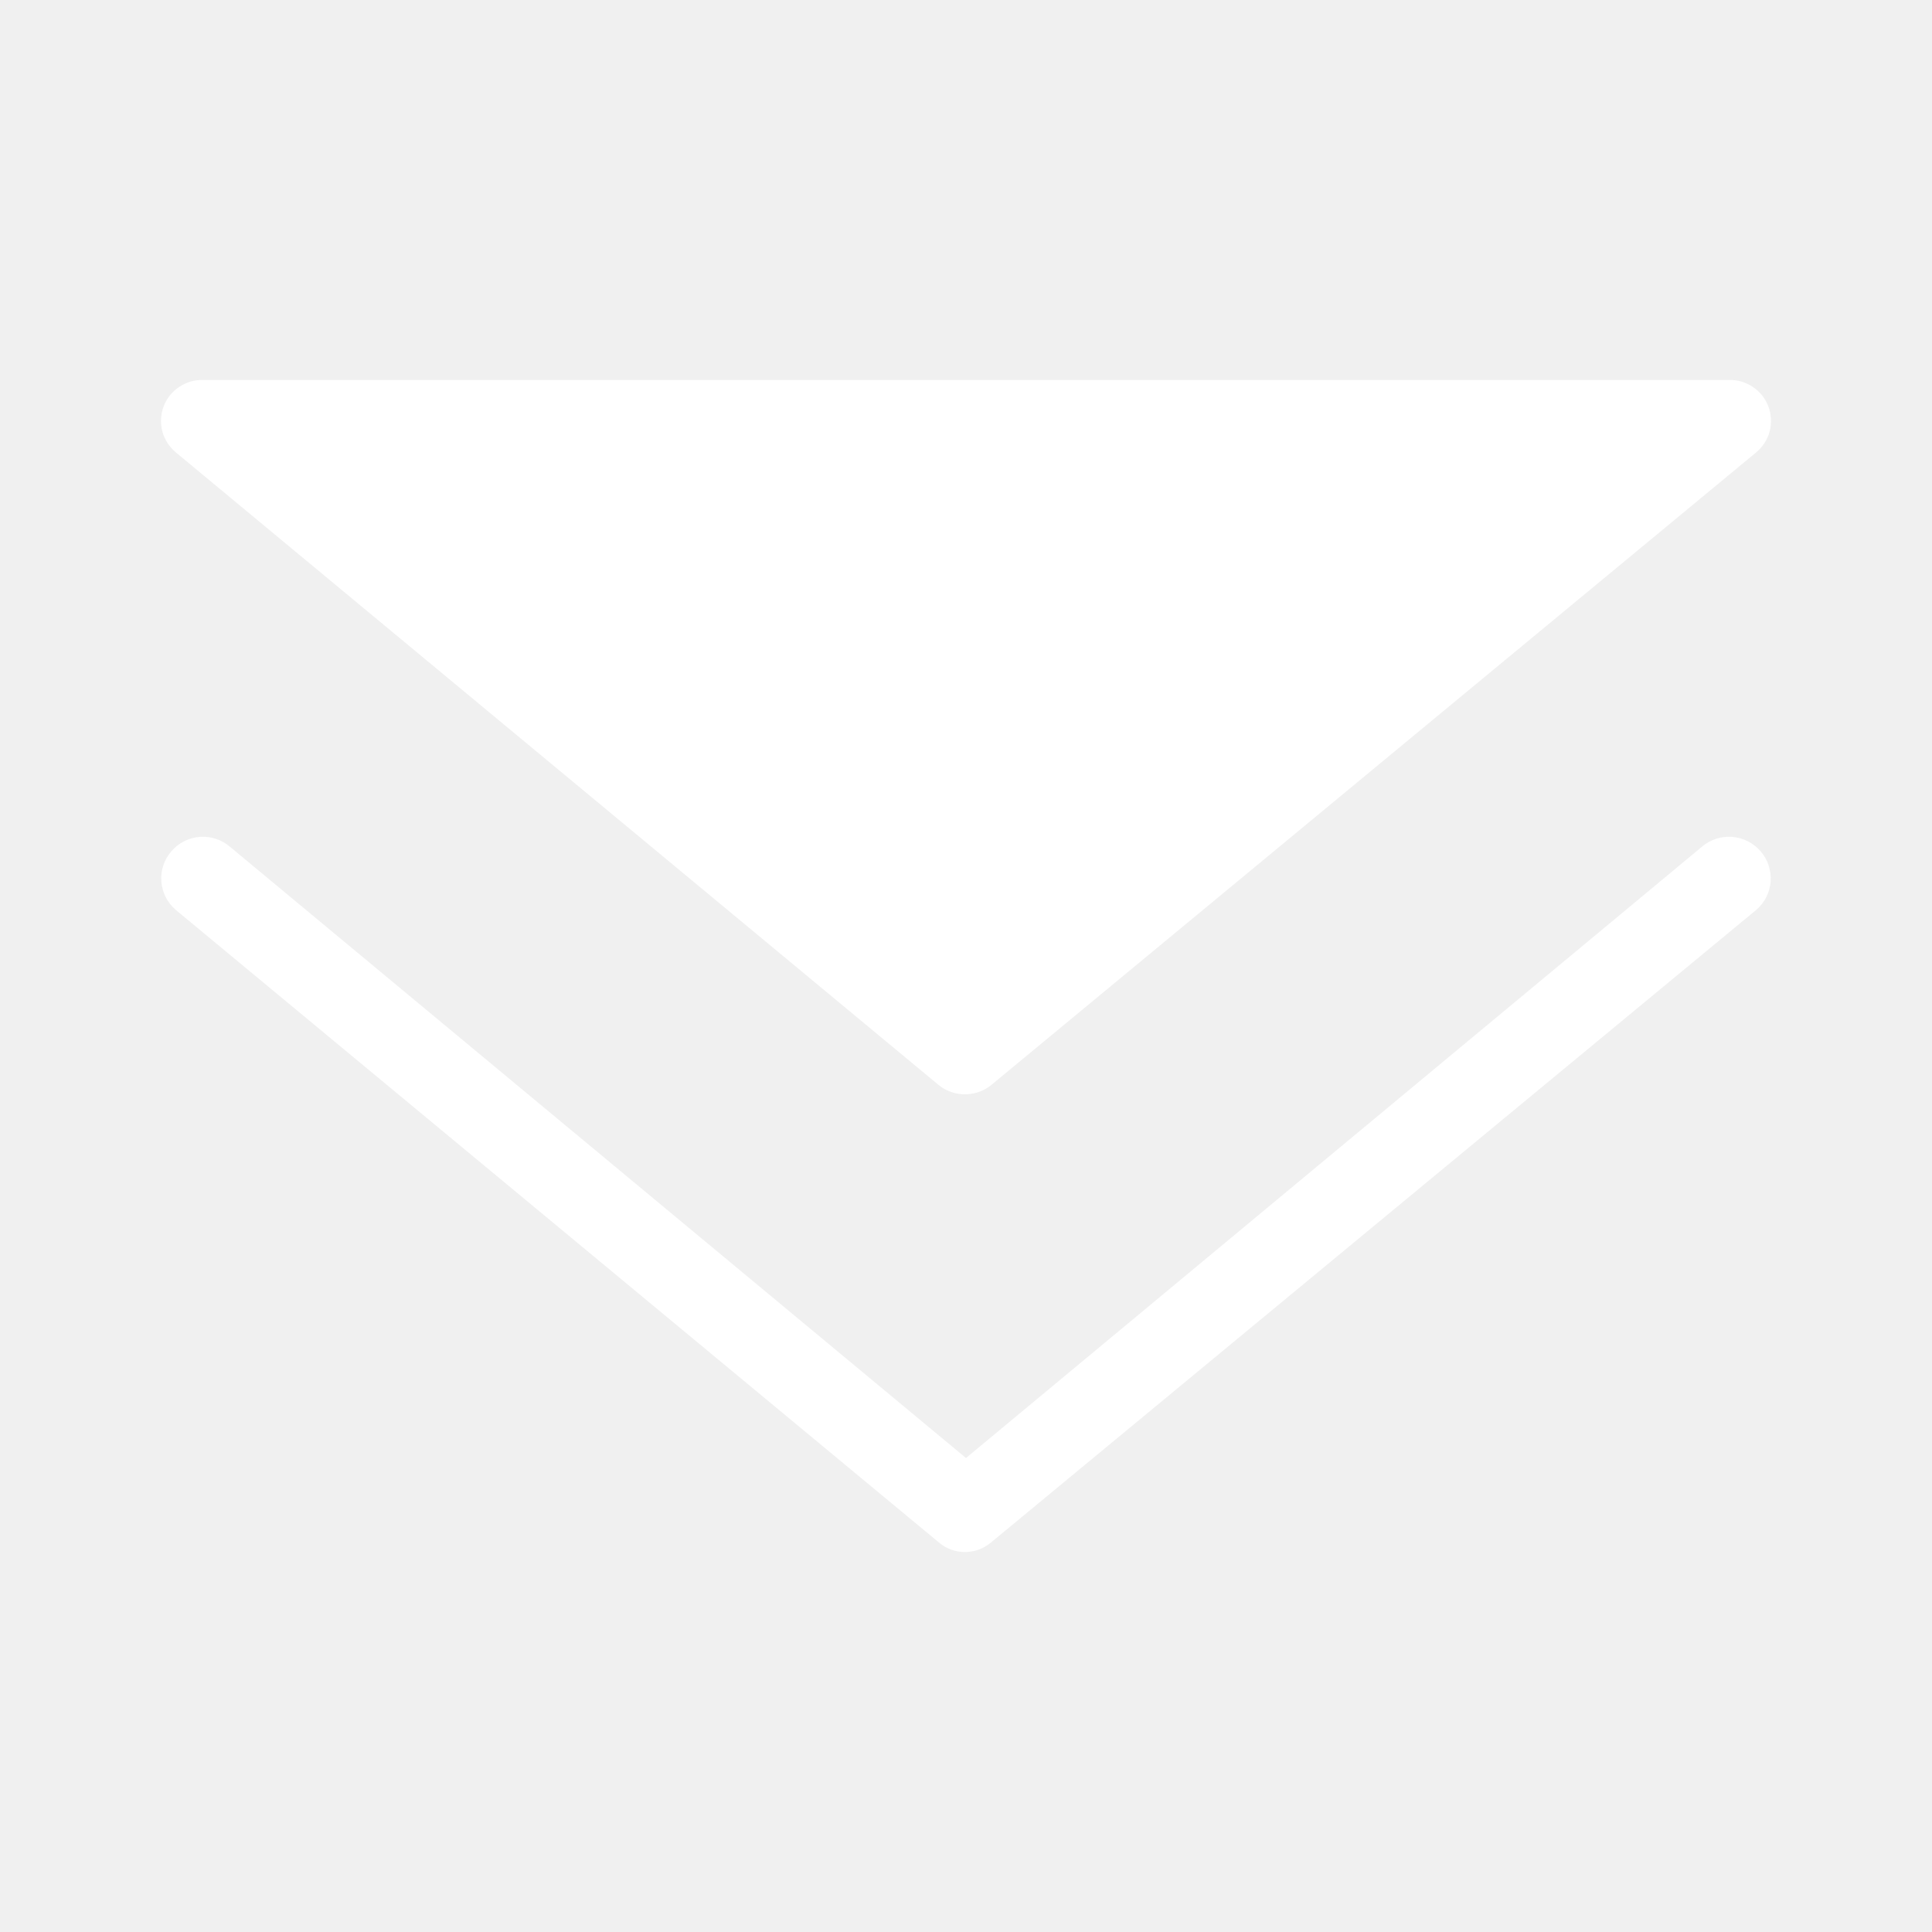
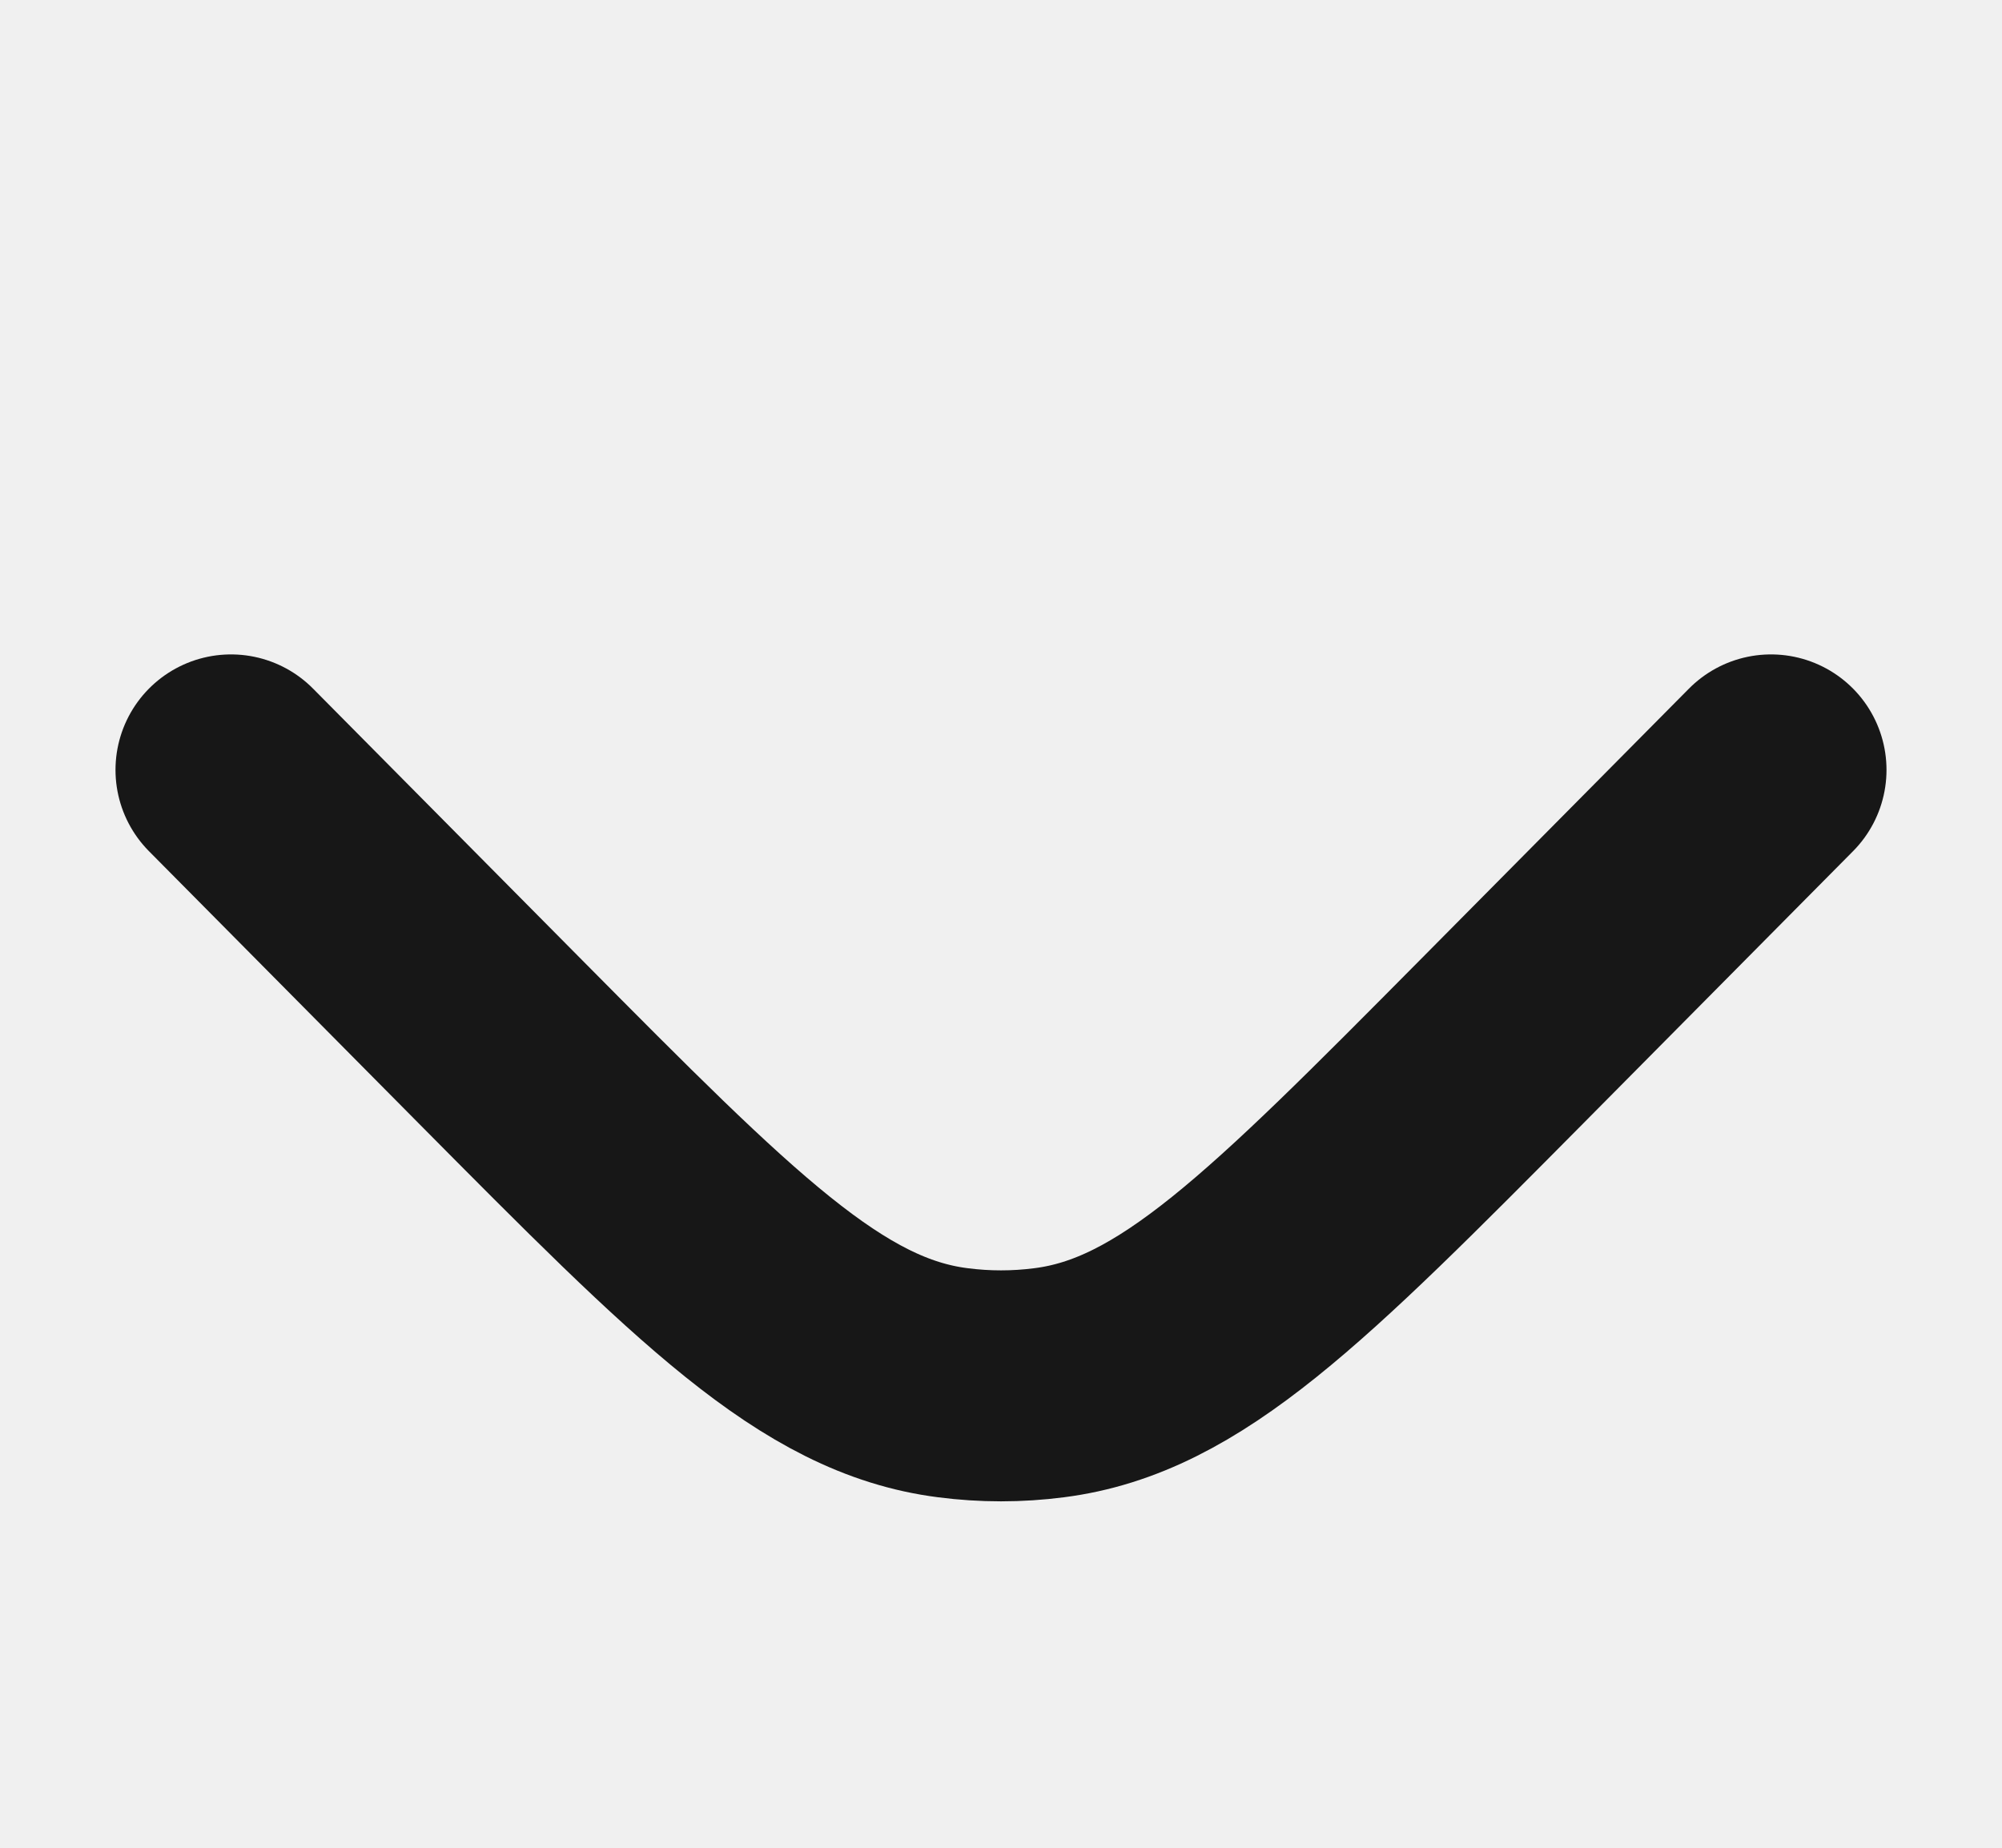
- <svg xmlns="http://www.w3.org/2000/svg" width="12" height="12" viewBox="0 0 12 12" fill="none">
-   <path d="M10.57 5.26L6 9.056L1.429 5.26C1.377 5.215 1.31 5.193 1.242 5.198C1.173 5.203 1.109 5.235 1.065 5.287C1.02 5.338 0.997 5.406 1.002 5.474C1.007 5.543 1.039 5.606 1.091 5.651L5.831 9.58C5.876 9.619 5.934 9.64 5.993 9.64C6.053 9.64 6.11 9.619 6.156 9.58L10.909 5.651C10.961 5.606 10.993 5.543 10.998 5.474C11.002 5.406 10.98 5.338 10.935 5.287C10.89 5.235 10.826 5.203 10.758 5.198C10.69 5.193 10.622 5.215 10.57 5.26Z" fill="white" />
-   <path d="M5.831 6.74C5.877 6.777 5.934 6.797 5.993 6.797C6.052 6.797 6.11 6.777 6.156 6.74L10.909 2.809C10.949 2.775 10.978 2.73 10.992 2.679C11.005 2.628 11.002 2.574 10.984 2.525C10.965 2.475 10.932 2.433 10.888 2.404C10.844 2.374 10.792 2.359 10.74 2.36H1.26C1.208 2.359 1.156 2.374 1.112 2.404C1.068 2.433 1.035 2.475 1.016 2.525C0.998 2.574 0.995 2.628 1.008 2.679C1.022 2.73 1.051 2.775 1.091 2.809L5.831 6.74Z" fill="white" />
+ <svg xmlns="http://www.w3.org/2000/svg" width="13" height="12" viewBox="0 0 13 12" fill="none">
+   <g clip-path="url(#clip0_511_390)">
+     <path d="M11.5 5L9.753 6.763C8.359 8.169 7.663 8.872 6.813 8.98C6.605 9.007 6.395 9.007 6.187 8.98C5.337 8.872 4.641 8.169 3.247 6.763L1.5 5" stroke="#171717" stroke-width="1.5" stroke-linecap="round" />
+   </g>
+   <defs>
+     <clipPath id="clip0_511_390">
+       <rect width="12" height="12" fill="white" transform="translate(0.5)" />
+     </clipPath>
+   </defs>
</svg>
